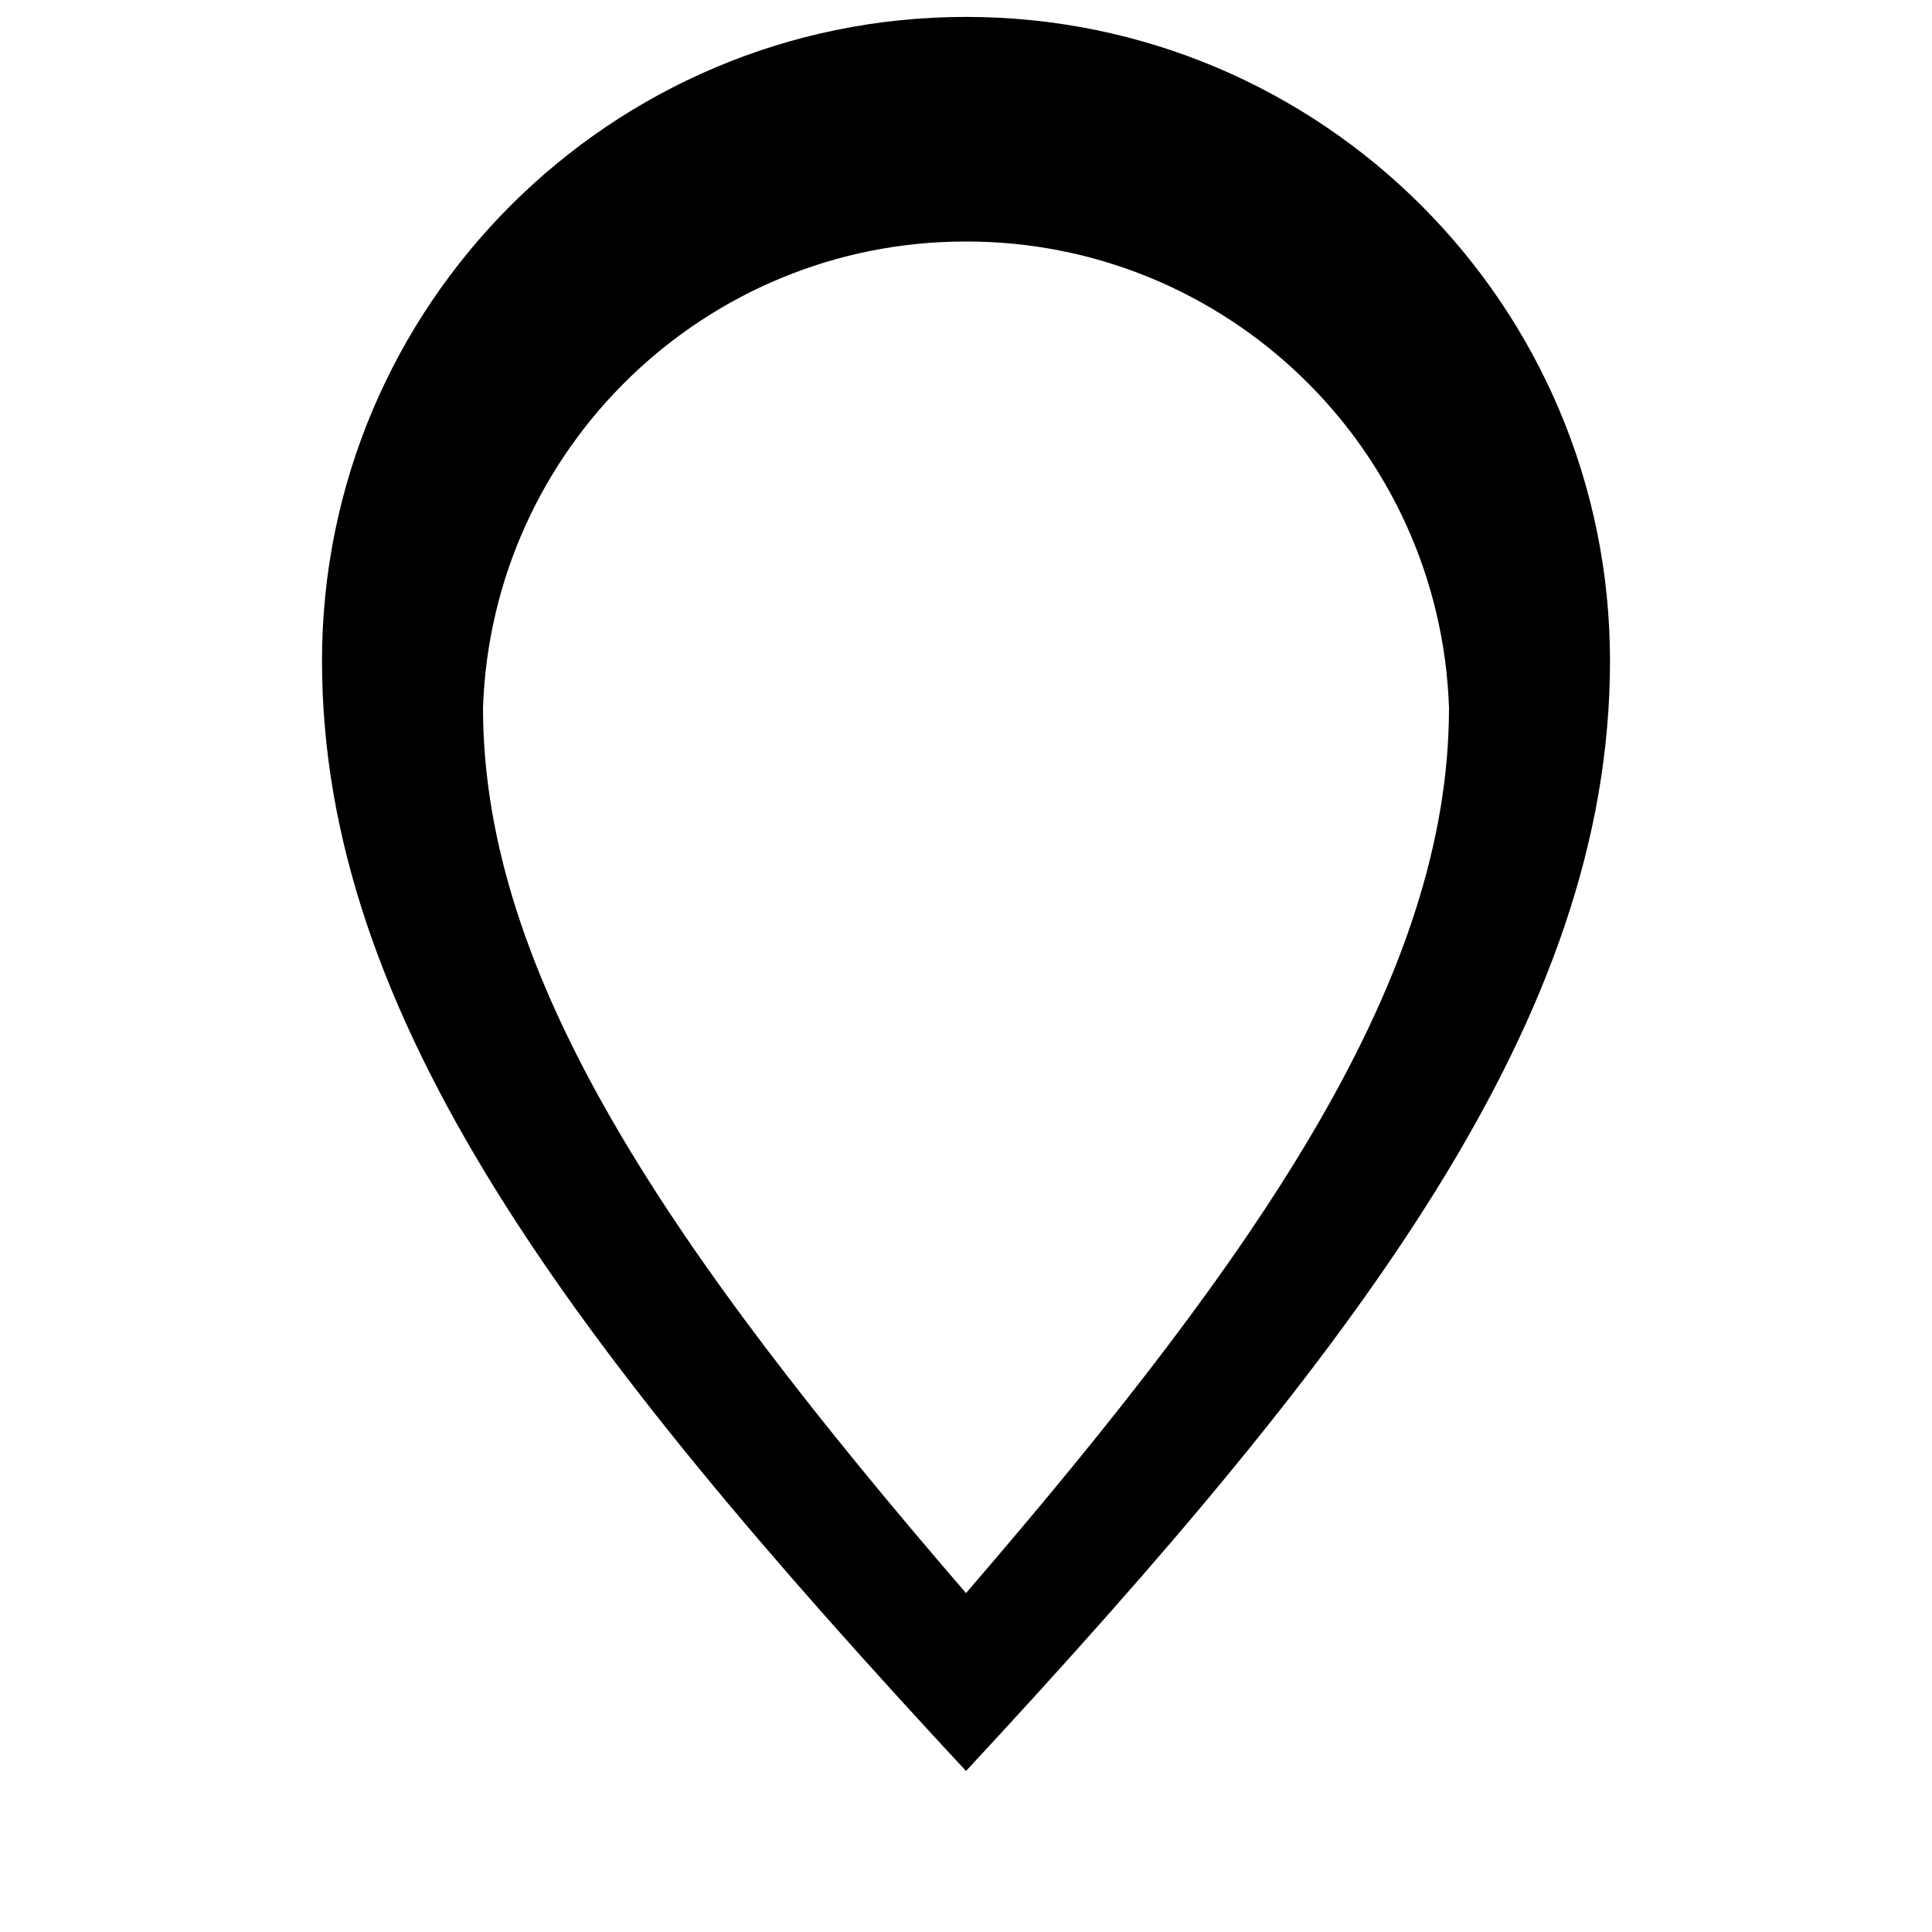
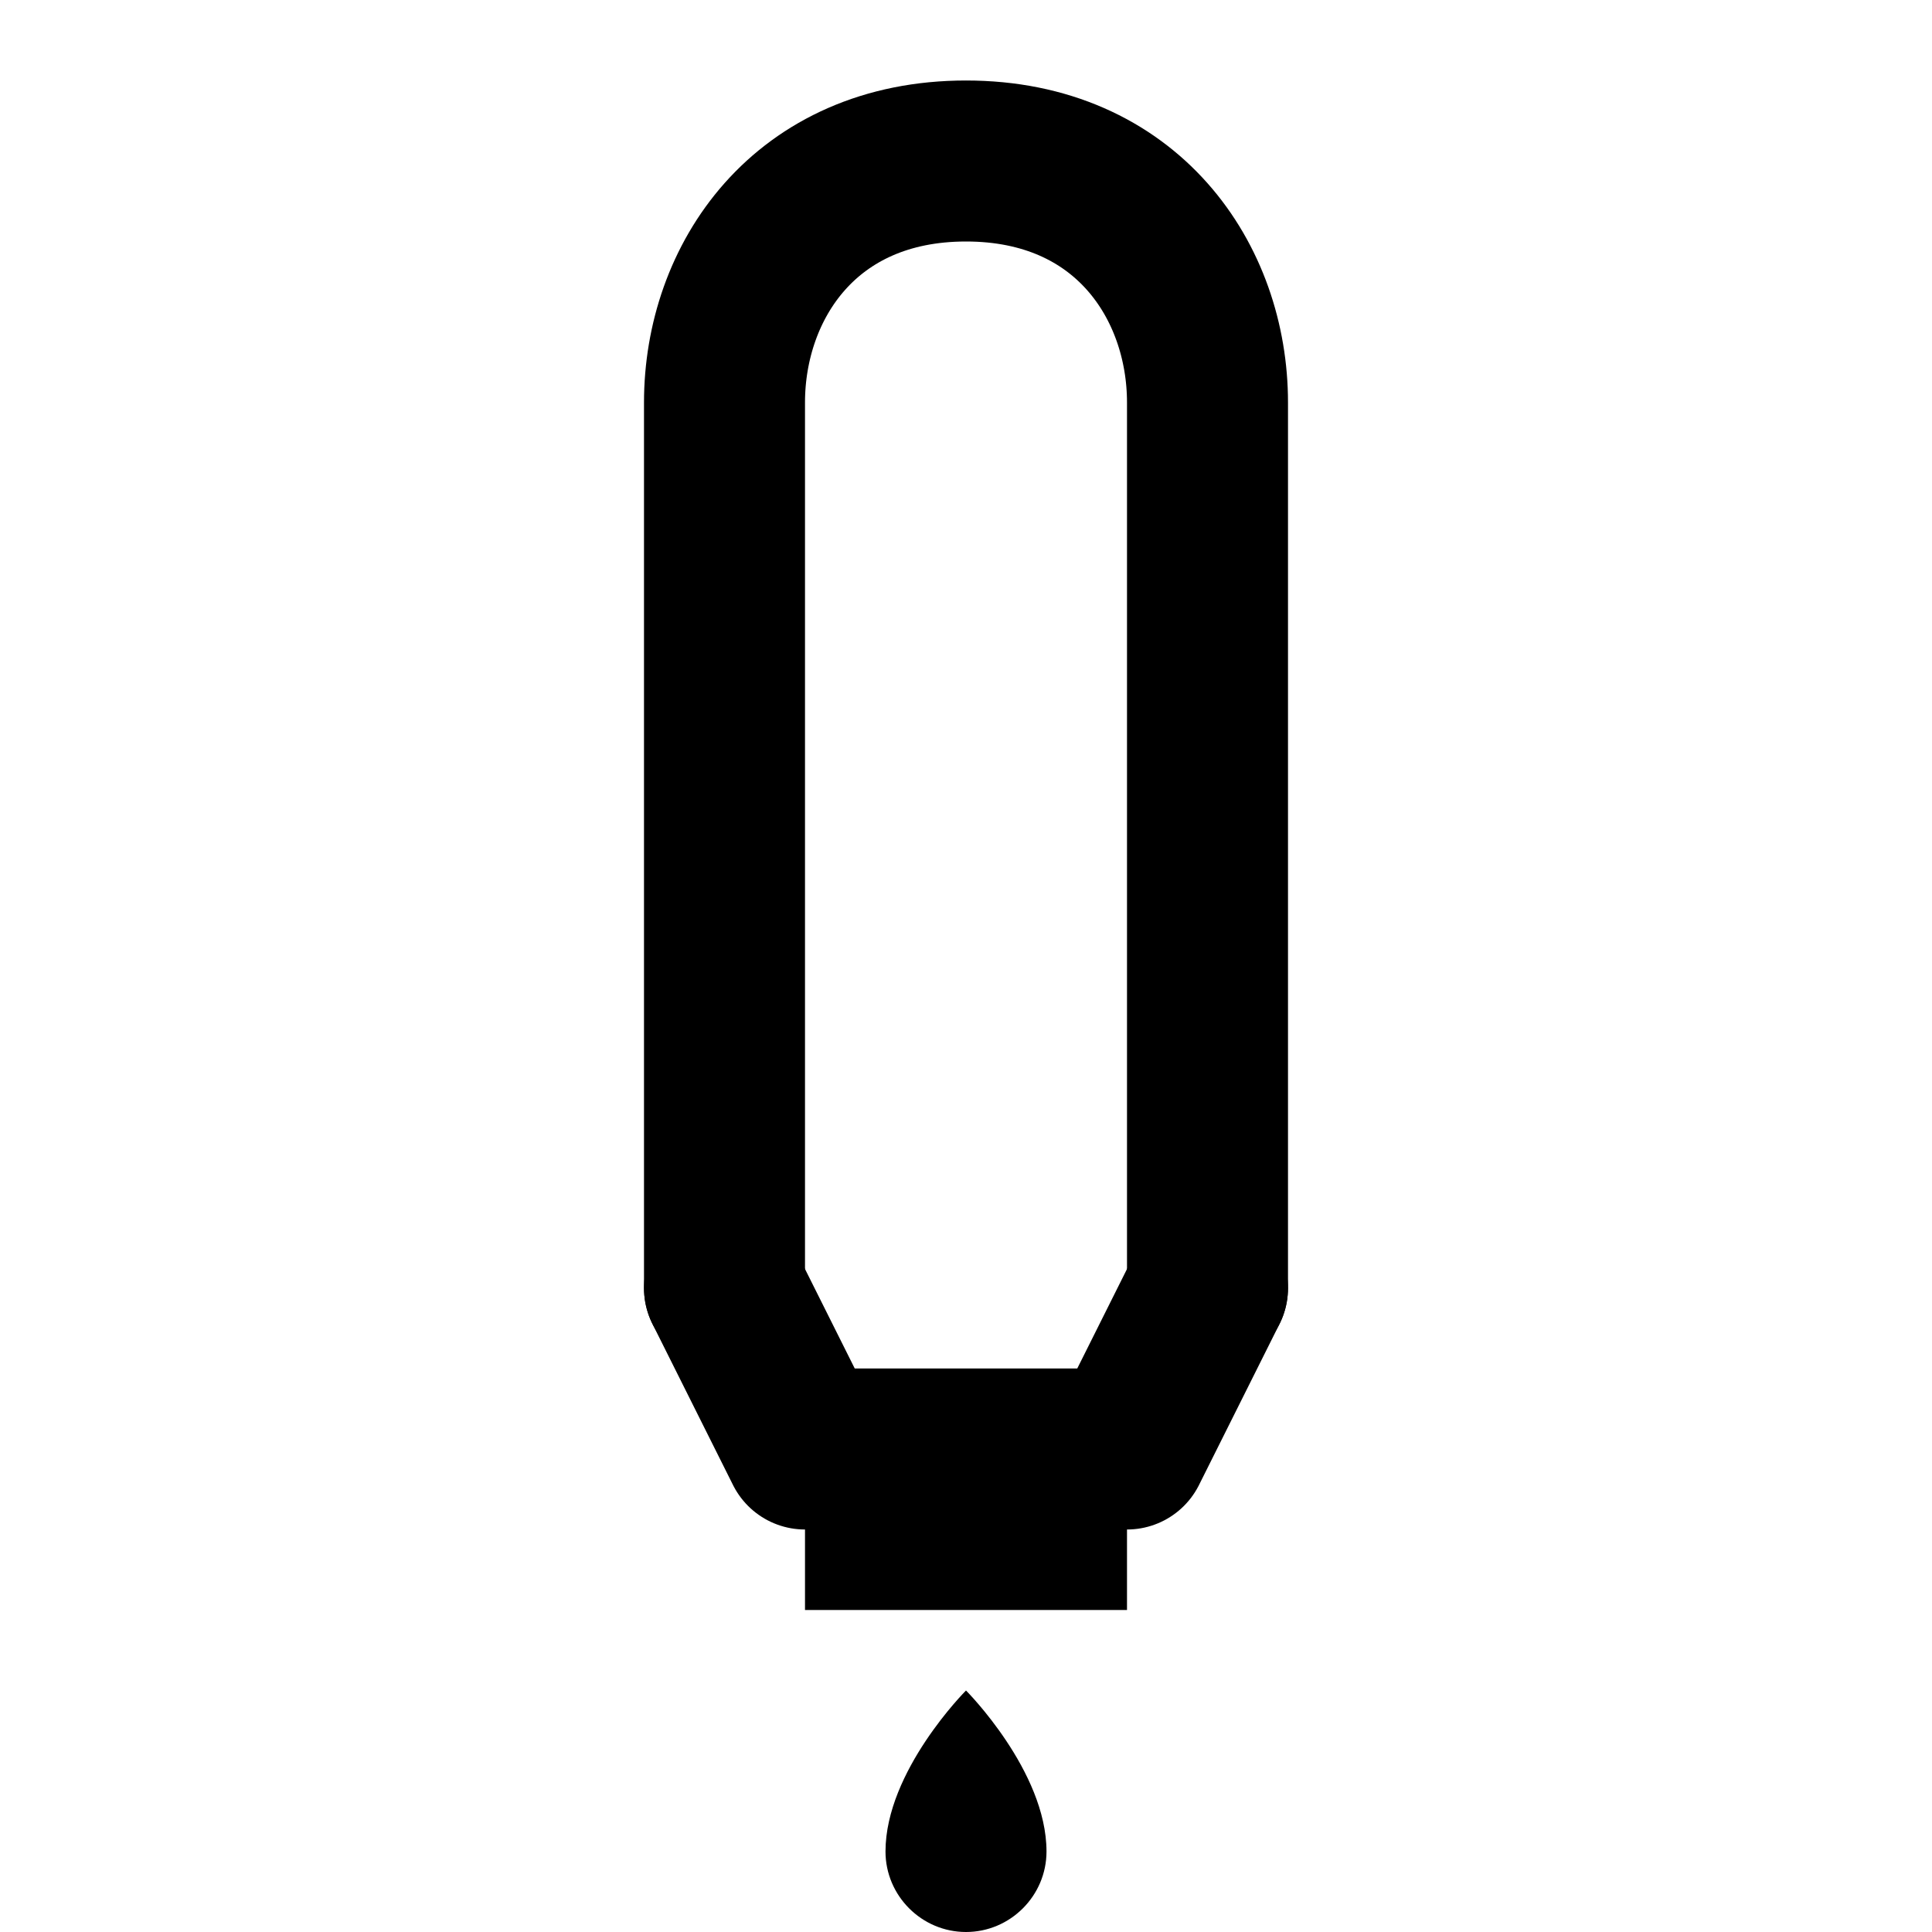
- <svg xmlns="http://www.w3.org/2000/svg" viewBox="0 0 24 24" width="20" height="20" class="bi">
-   <path fill="currentColor" d="M12,22c4.92-5.3,8-9.37,8-13.79a8,8,0,0,0-16,0C4,12.63,7.08,16.7,12,22Zm0-19a6,6,0,0,1,6,5.79c0,3.34-2.31,6.72-6,11C8.31,15.51,6,12.13,6,8.79A6,6,0,0,1,12,3Z" />
+ <svg xmlns="http://www.w3.org/2000/svg" viewBox="0 0 24 24" width="24" height="24">
+   <g fill="none" stroke="currentColor" stroke-width="2" stroke-linecap="round" stroke-linejoin="round">
+     <path d="M9 16 V 5 C 9 3.5 10 2 12 2 C 14 2 15 3.5 15 5 V 16" />
+     <path d="M9 16 L 10 18 H 14 L 15 16" />
+     <rect x="10" y="18" width="4" height="2" fill="currentColor" stroke="none" />
+     <path d="M12 21 C 12 21 13 22 13 23 C 13 23.55 12.55 24 12 24 C 11.45 24 11 23.55 11 23 C 11 22 12 21 12 21 Z" fill="currentColor" stroke="none" />
+   </g>
</svg>
